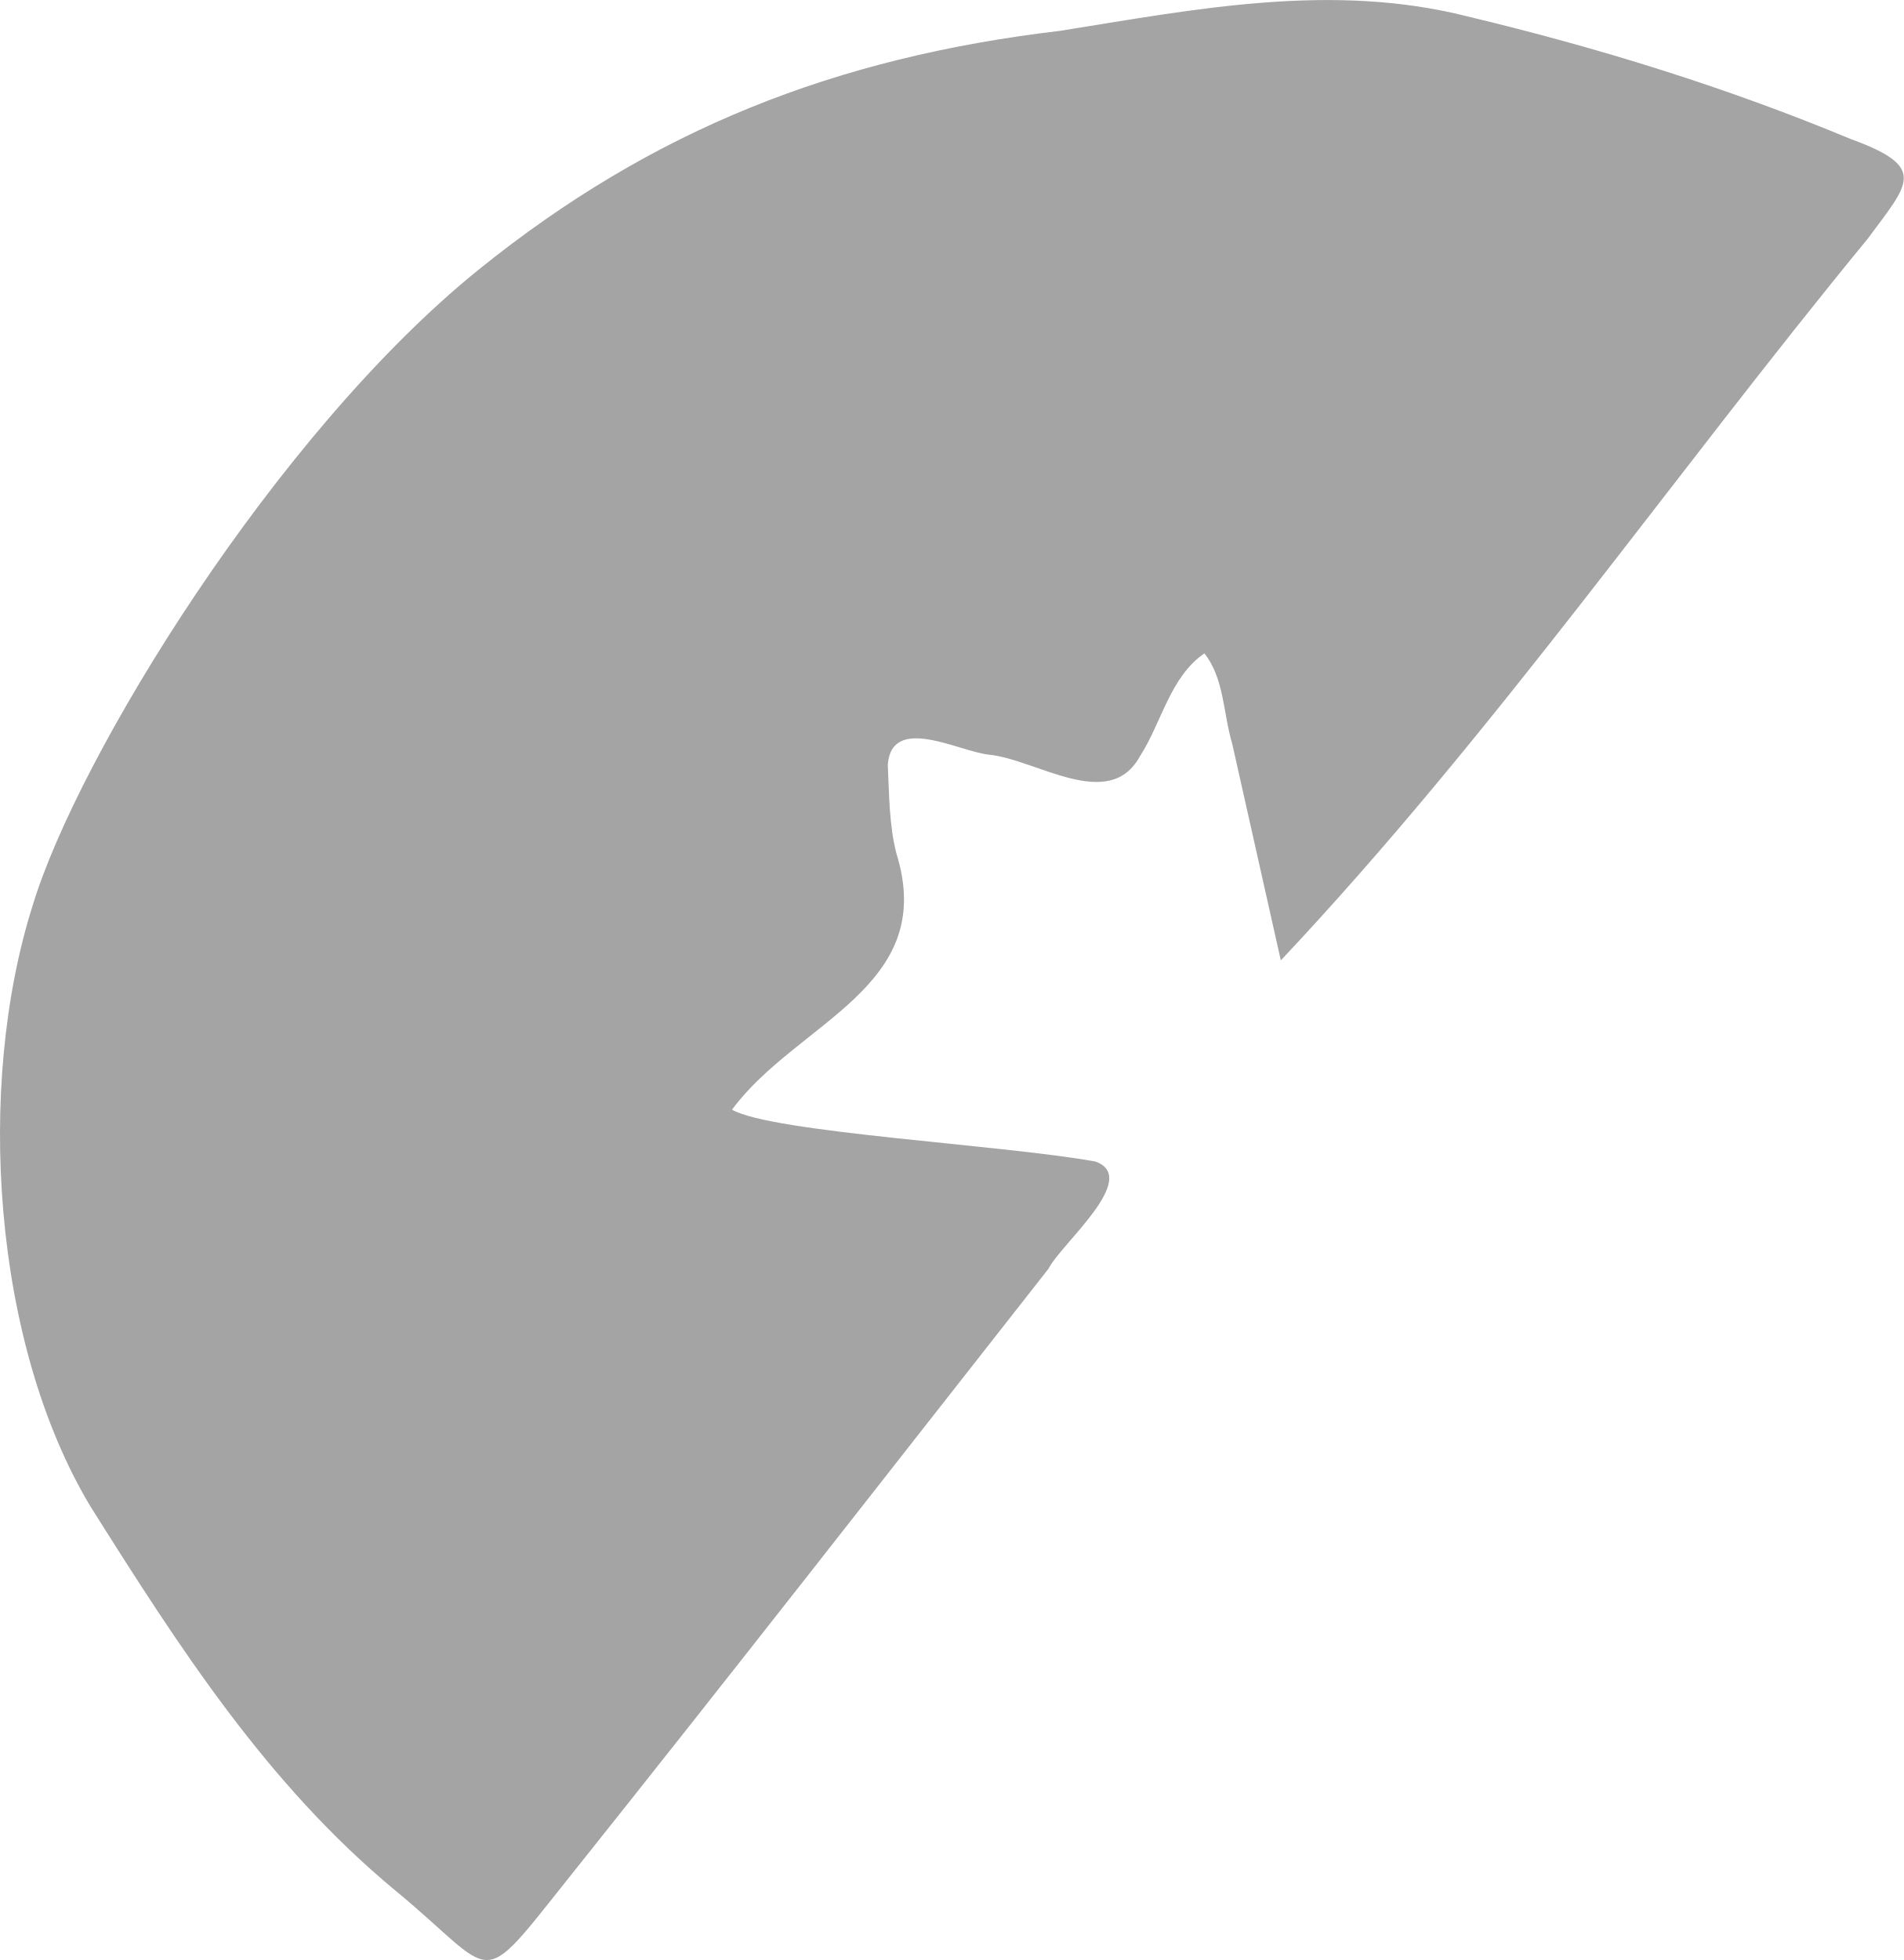
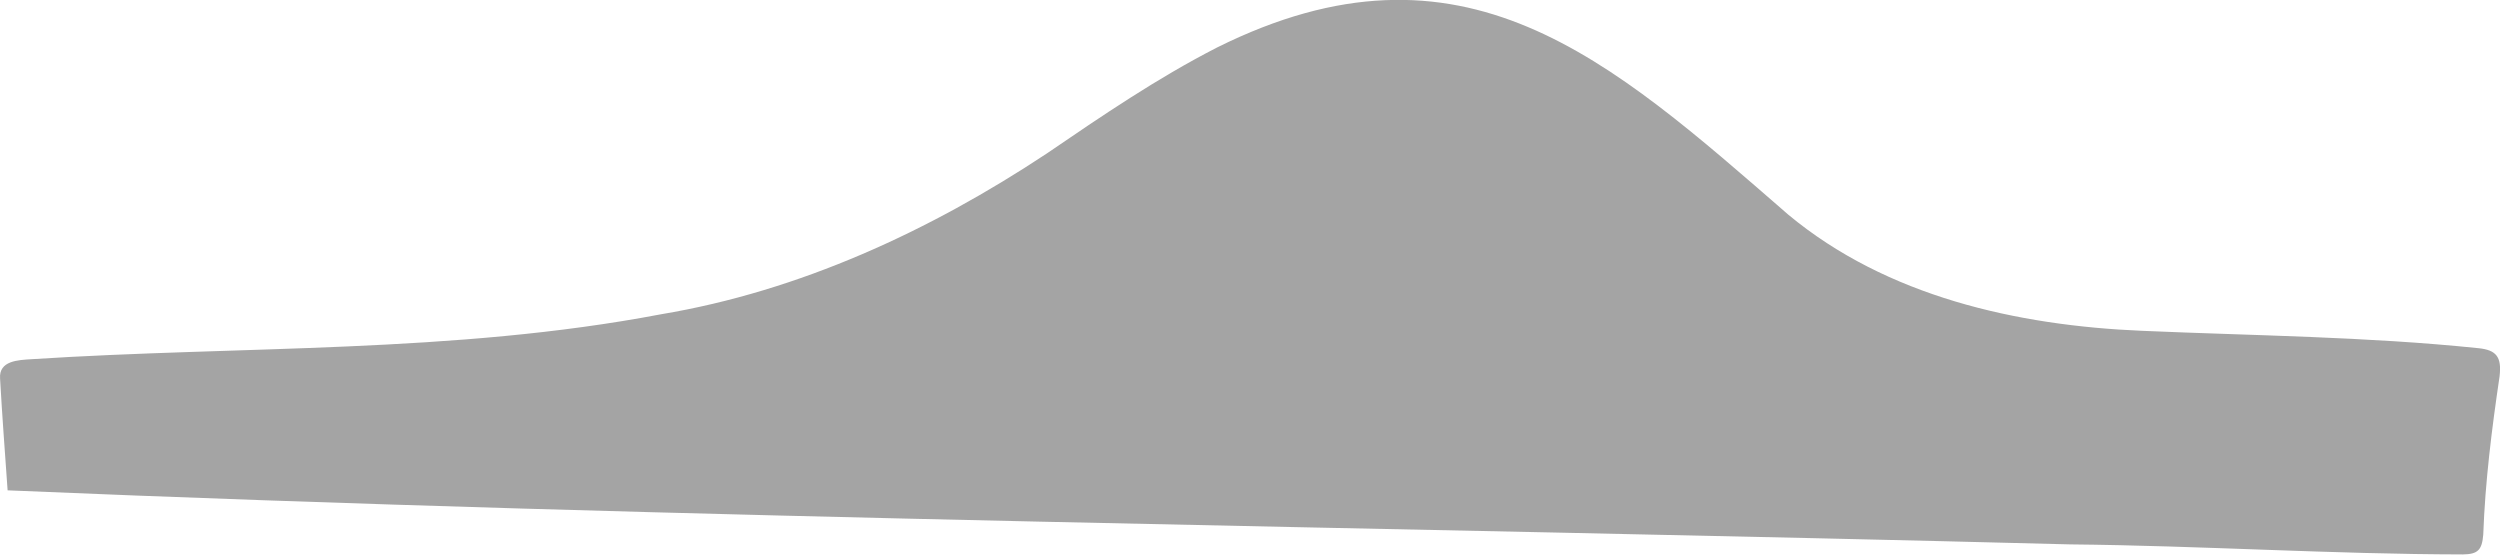
- <svg xmlns="http://www.w3.org/2000/svg" id="_レイヤー_2" data-name="レイヤー 2" viewBox="0 0 189.78 195.35">
+ <svg xmlns="http://www.w3.org/2000/svg" viewBox="0 0 328.44 72.86">
  <defs>
-     <style>
-       .cls-1 {
-         fill: #a4a4a4;
-       }
-     </style>
+     <style>.d{fill:#a4a4a4;}</style>
  </defs>
-   <g id="parts">
-     <path class="cls-1" d="M127.68,95.72c-1.82-8.1-3.34-14.86-4.85-21.61-.9-3-.78-6.48-2.77-8.99-3.44,2.37-4.25,6.9-6.45,10.3-3.08,5.55-10.33,.26-15-.2-3-.3-9.71-4.07-10.11,.99,.14,2.97,.13,6.02,.86,8.86,4.16,13.36-9.91,16.75-16.39,25.53,3.98,2.29,27,3.49,36.23,5.17,4.54,1.62-3.51,8.29-4.67,10.67-15.94,20.29-31.8,40.64-47.9,60.81-9.18,11.51-6.91,9.69-17.2,1.19-12.82-10.59-21.65-24.38-30.41-38.29C-.76,133.88-2.43,108.19,3.25,90.27c4.47-14.84,24.28-47.13,44.52-63.44C65.05,12.9,83.31,5.71,105.7,3.07c13.43-2.15,27.06-4.86,40.56-1.44,13.06,3.12,25.84,7.07,38.24,12.23,7.73,2.82,5.78,4.39,1.68,9.94-19.71,23.99-37.19,49.27-58.5,71.92Z" />
+   <g id="a" />
+   <g id="b">
+     <g id="c">
+       <path class="d" d="M1,64.43c-.35-5-.72-9.84-.99-14.7-.17-2.34,2.35-2.43,4.12-2.54,27.57-1.78,55.47-.72,82.7-5.9,18.23-3.05,35.31-10.94,50.67-21.11,7.27-4.96,14.54-9.92,22.41-13.95,32.26-16.03,51.48,1.51,75.05,21.99,12.92,10.73,30.02,14.55,46.44,15.24,14.73,.64,29.5,.76,44.17,2.28,2.4,.23,3.12,1.16,2.81,3.73-1.02,6.9-1.89,13.8-2.14,20.77-.17,2.01-.69,2.57-2.68,2.6-17.2-.03-34.39-1.15-51.59-1.32-90.27-2.34-180.87-3.27-270.95-7.1Z" />
+     </g>
  </g>
</svg>
